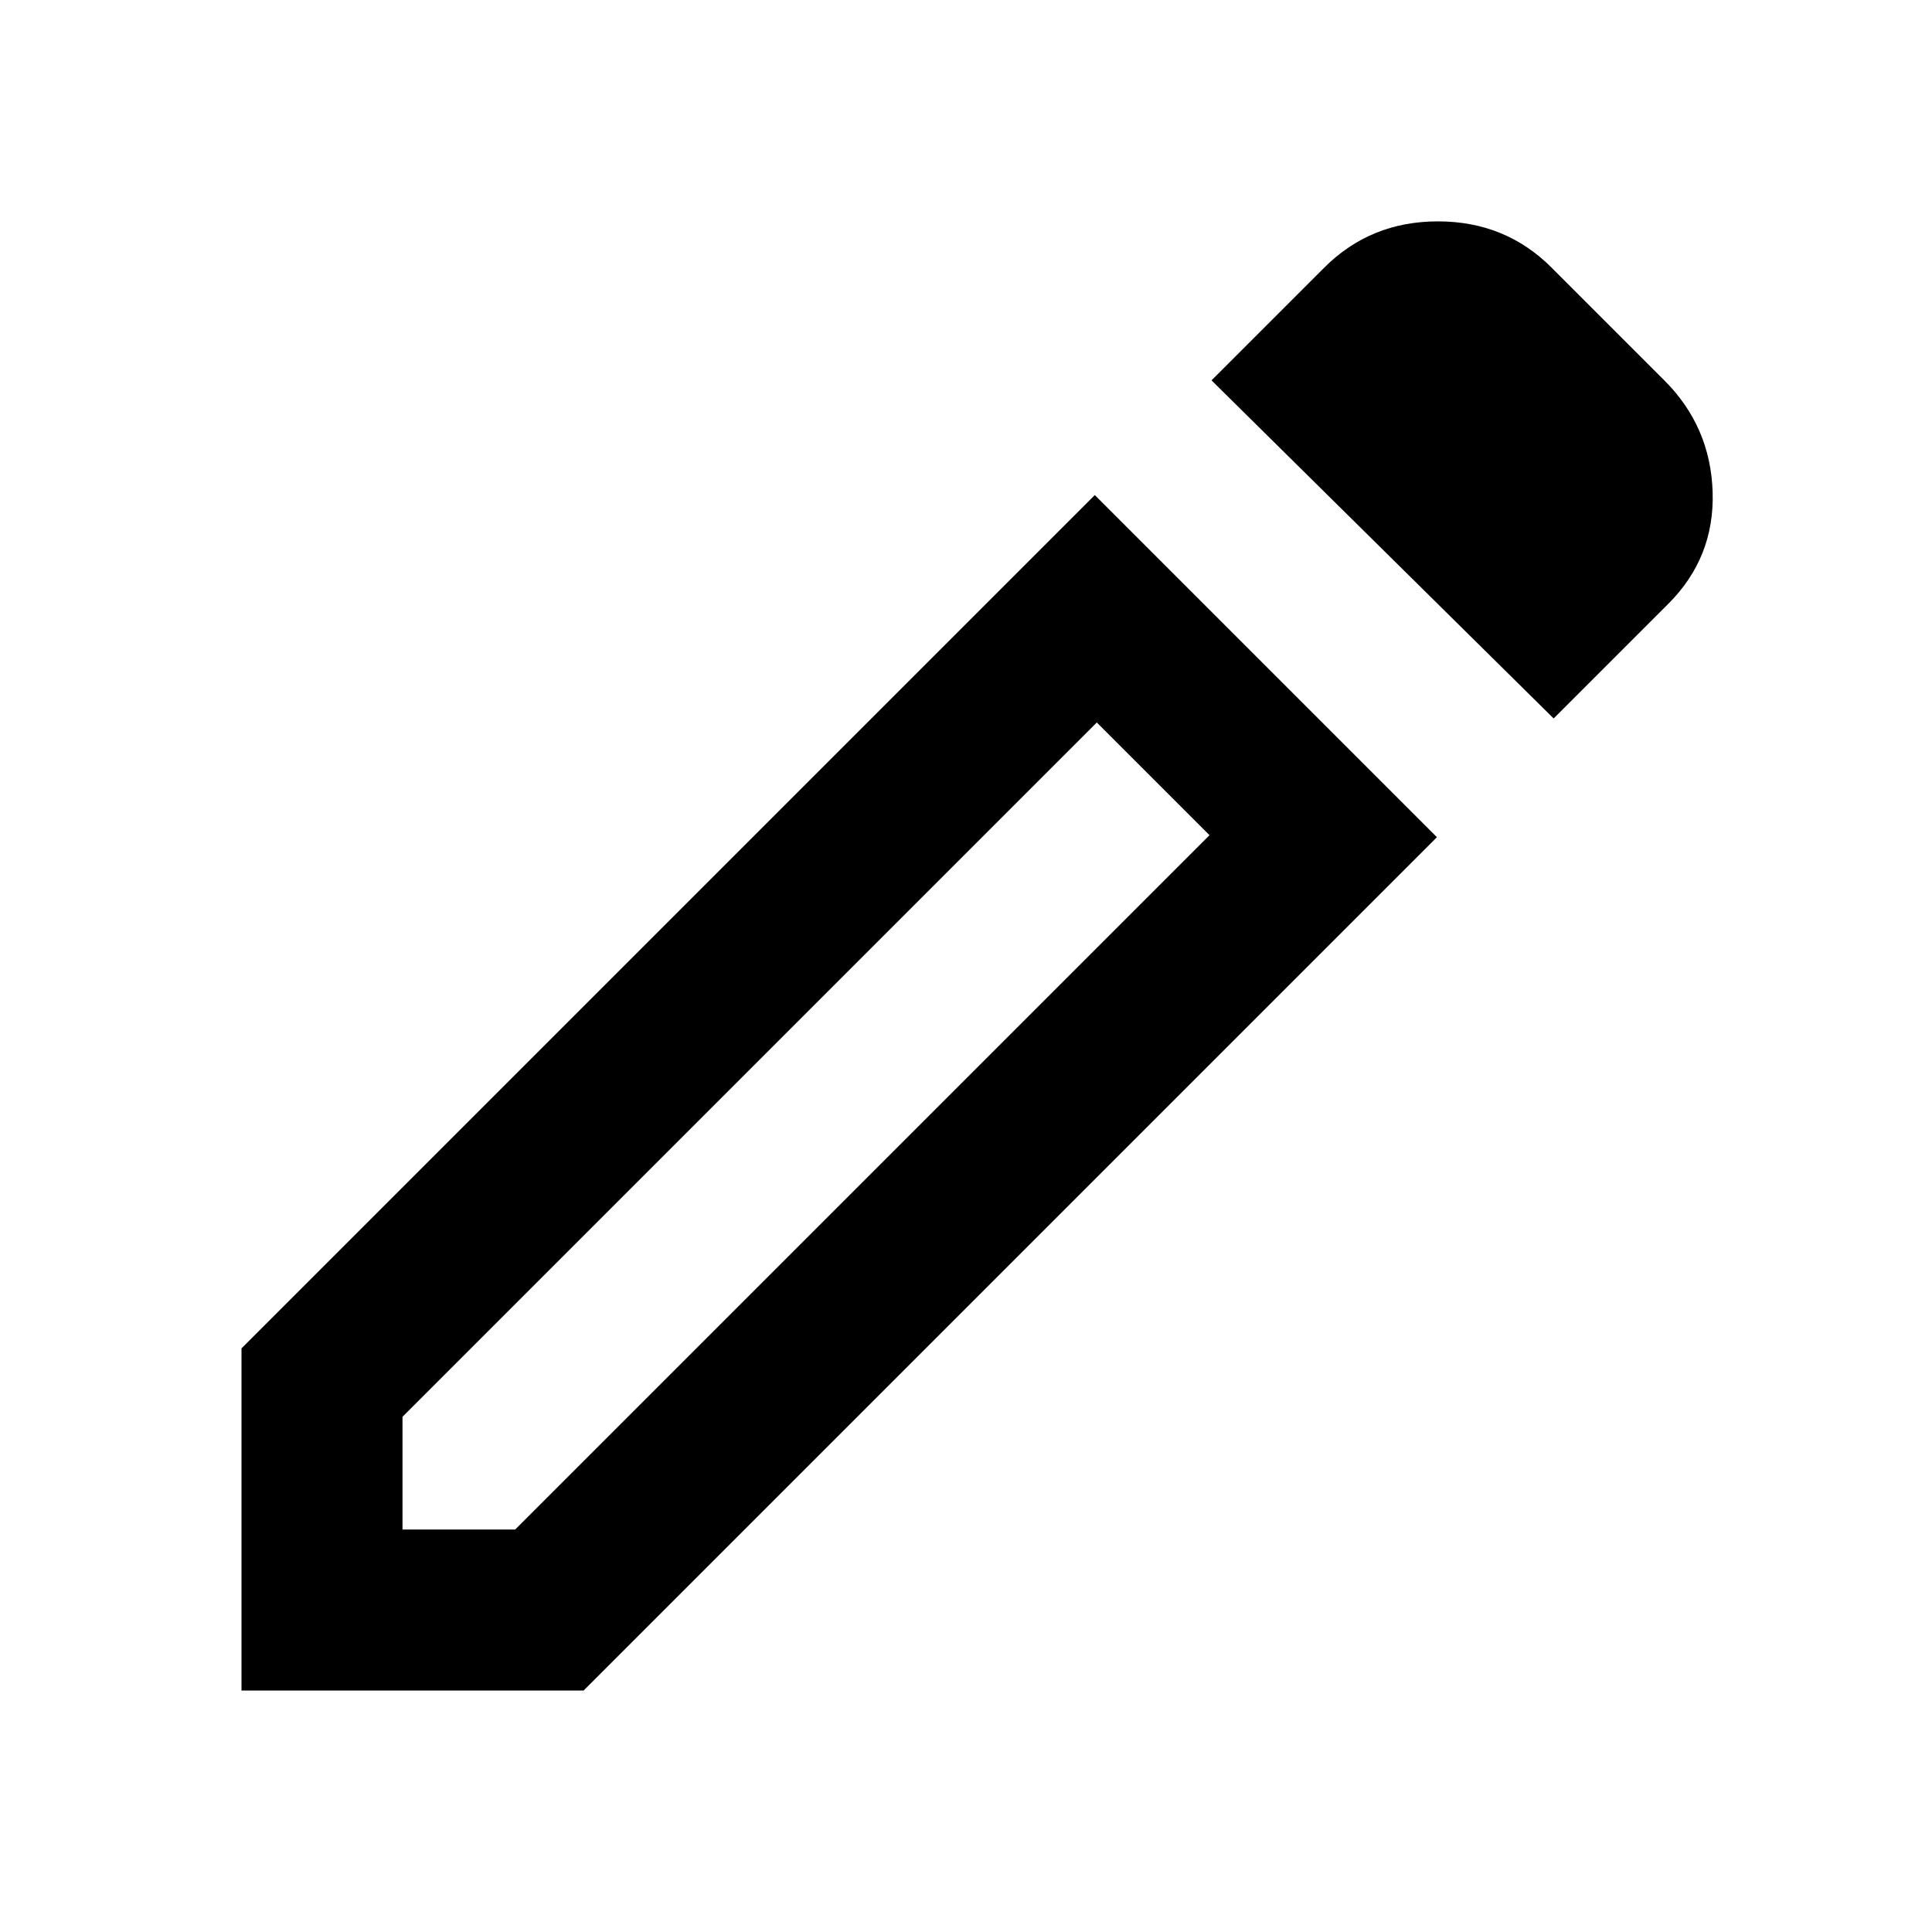
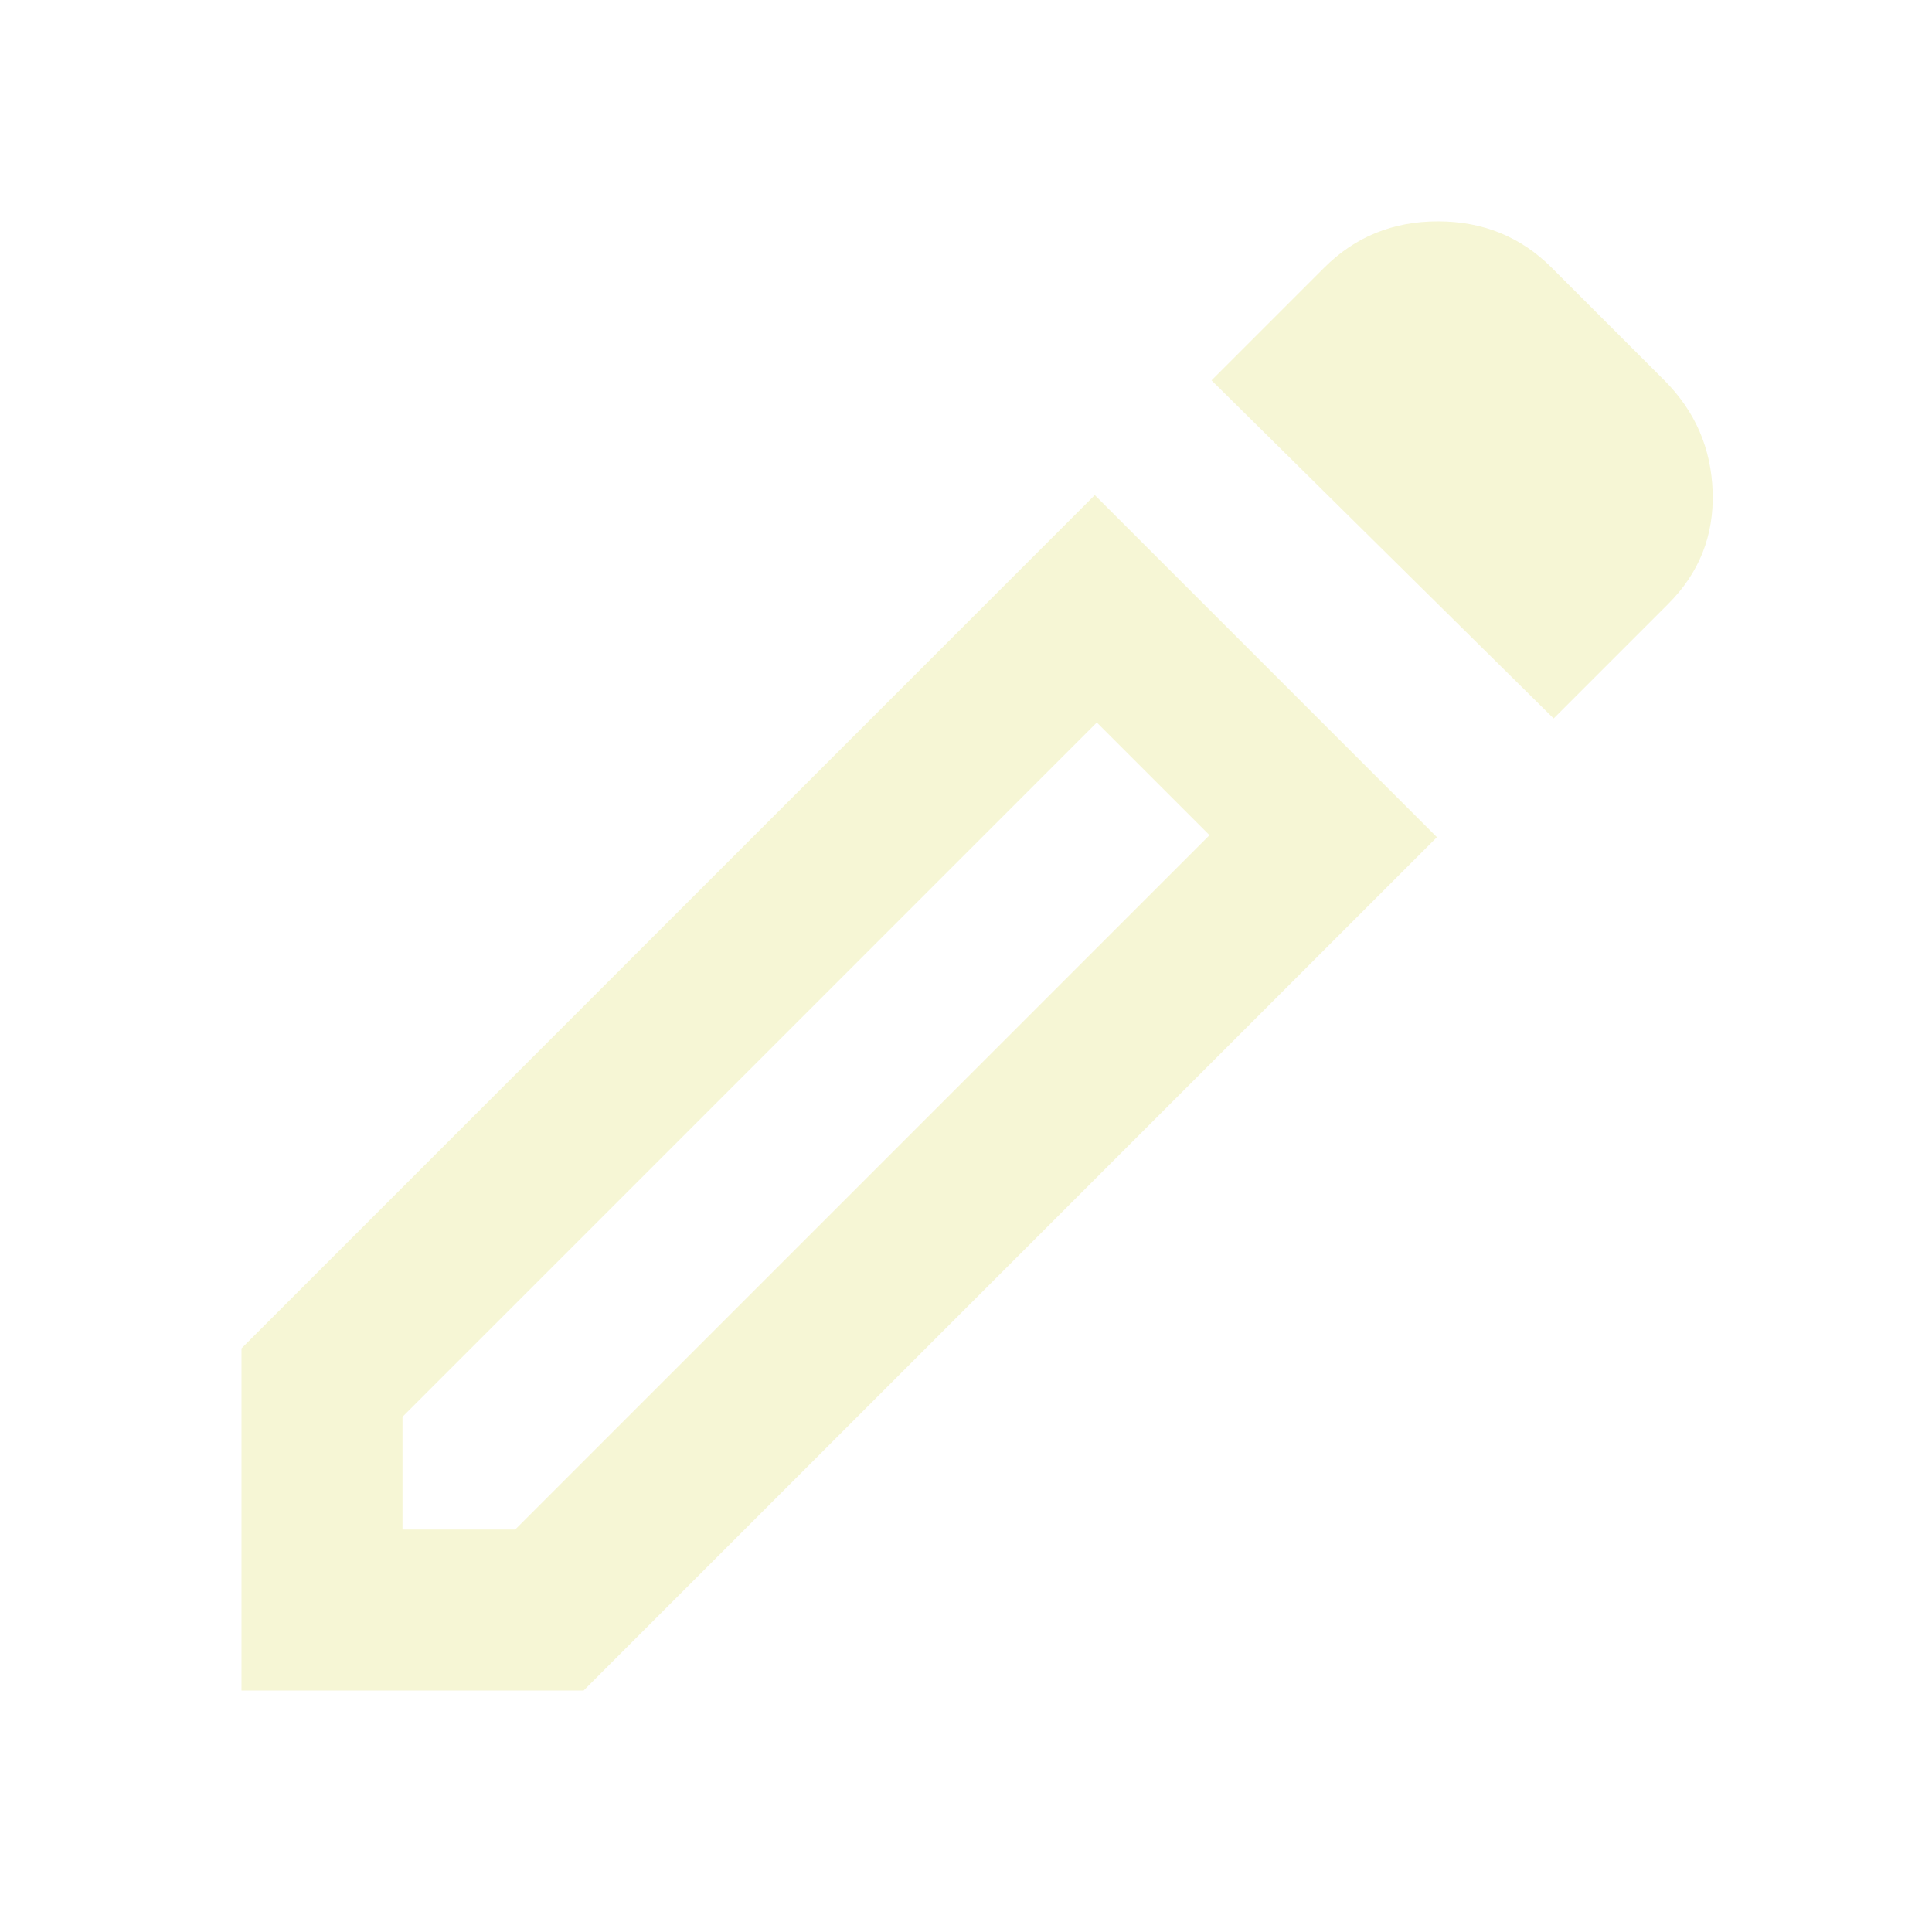
- <svg xmlns="http://www.w3.org/2000/svg" height="24" width="24" fill="#000">
+ <svg xmlns="http://www.w3.org/2000/svg" height="24" width="24" fill="hsl(60,64%,90%)">
  <path d="M5 19h1.4l8.625-8.625-1.4-1.4L5 17.6ZM19.3 8.925l-4.25-4.2 1.4-1.4q.575-.575 1.413-.575.837 0 1.412.575l1.4 1.4q.575.575.6 1.388.025.812-.55 1.387ZM17.85 10.4 7.25 21H3v-4.25l10.6-10.6Zm-3.525-.725-.7-.7 1.4 1.4Z" />
</svg>
